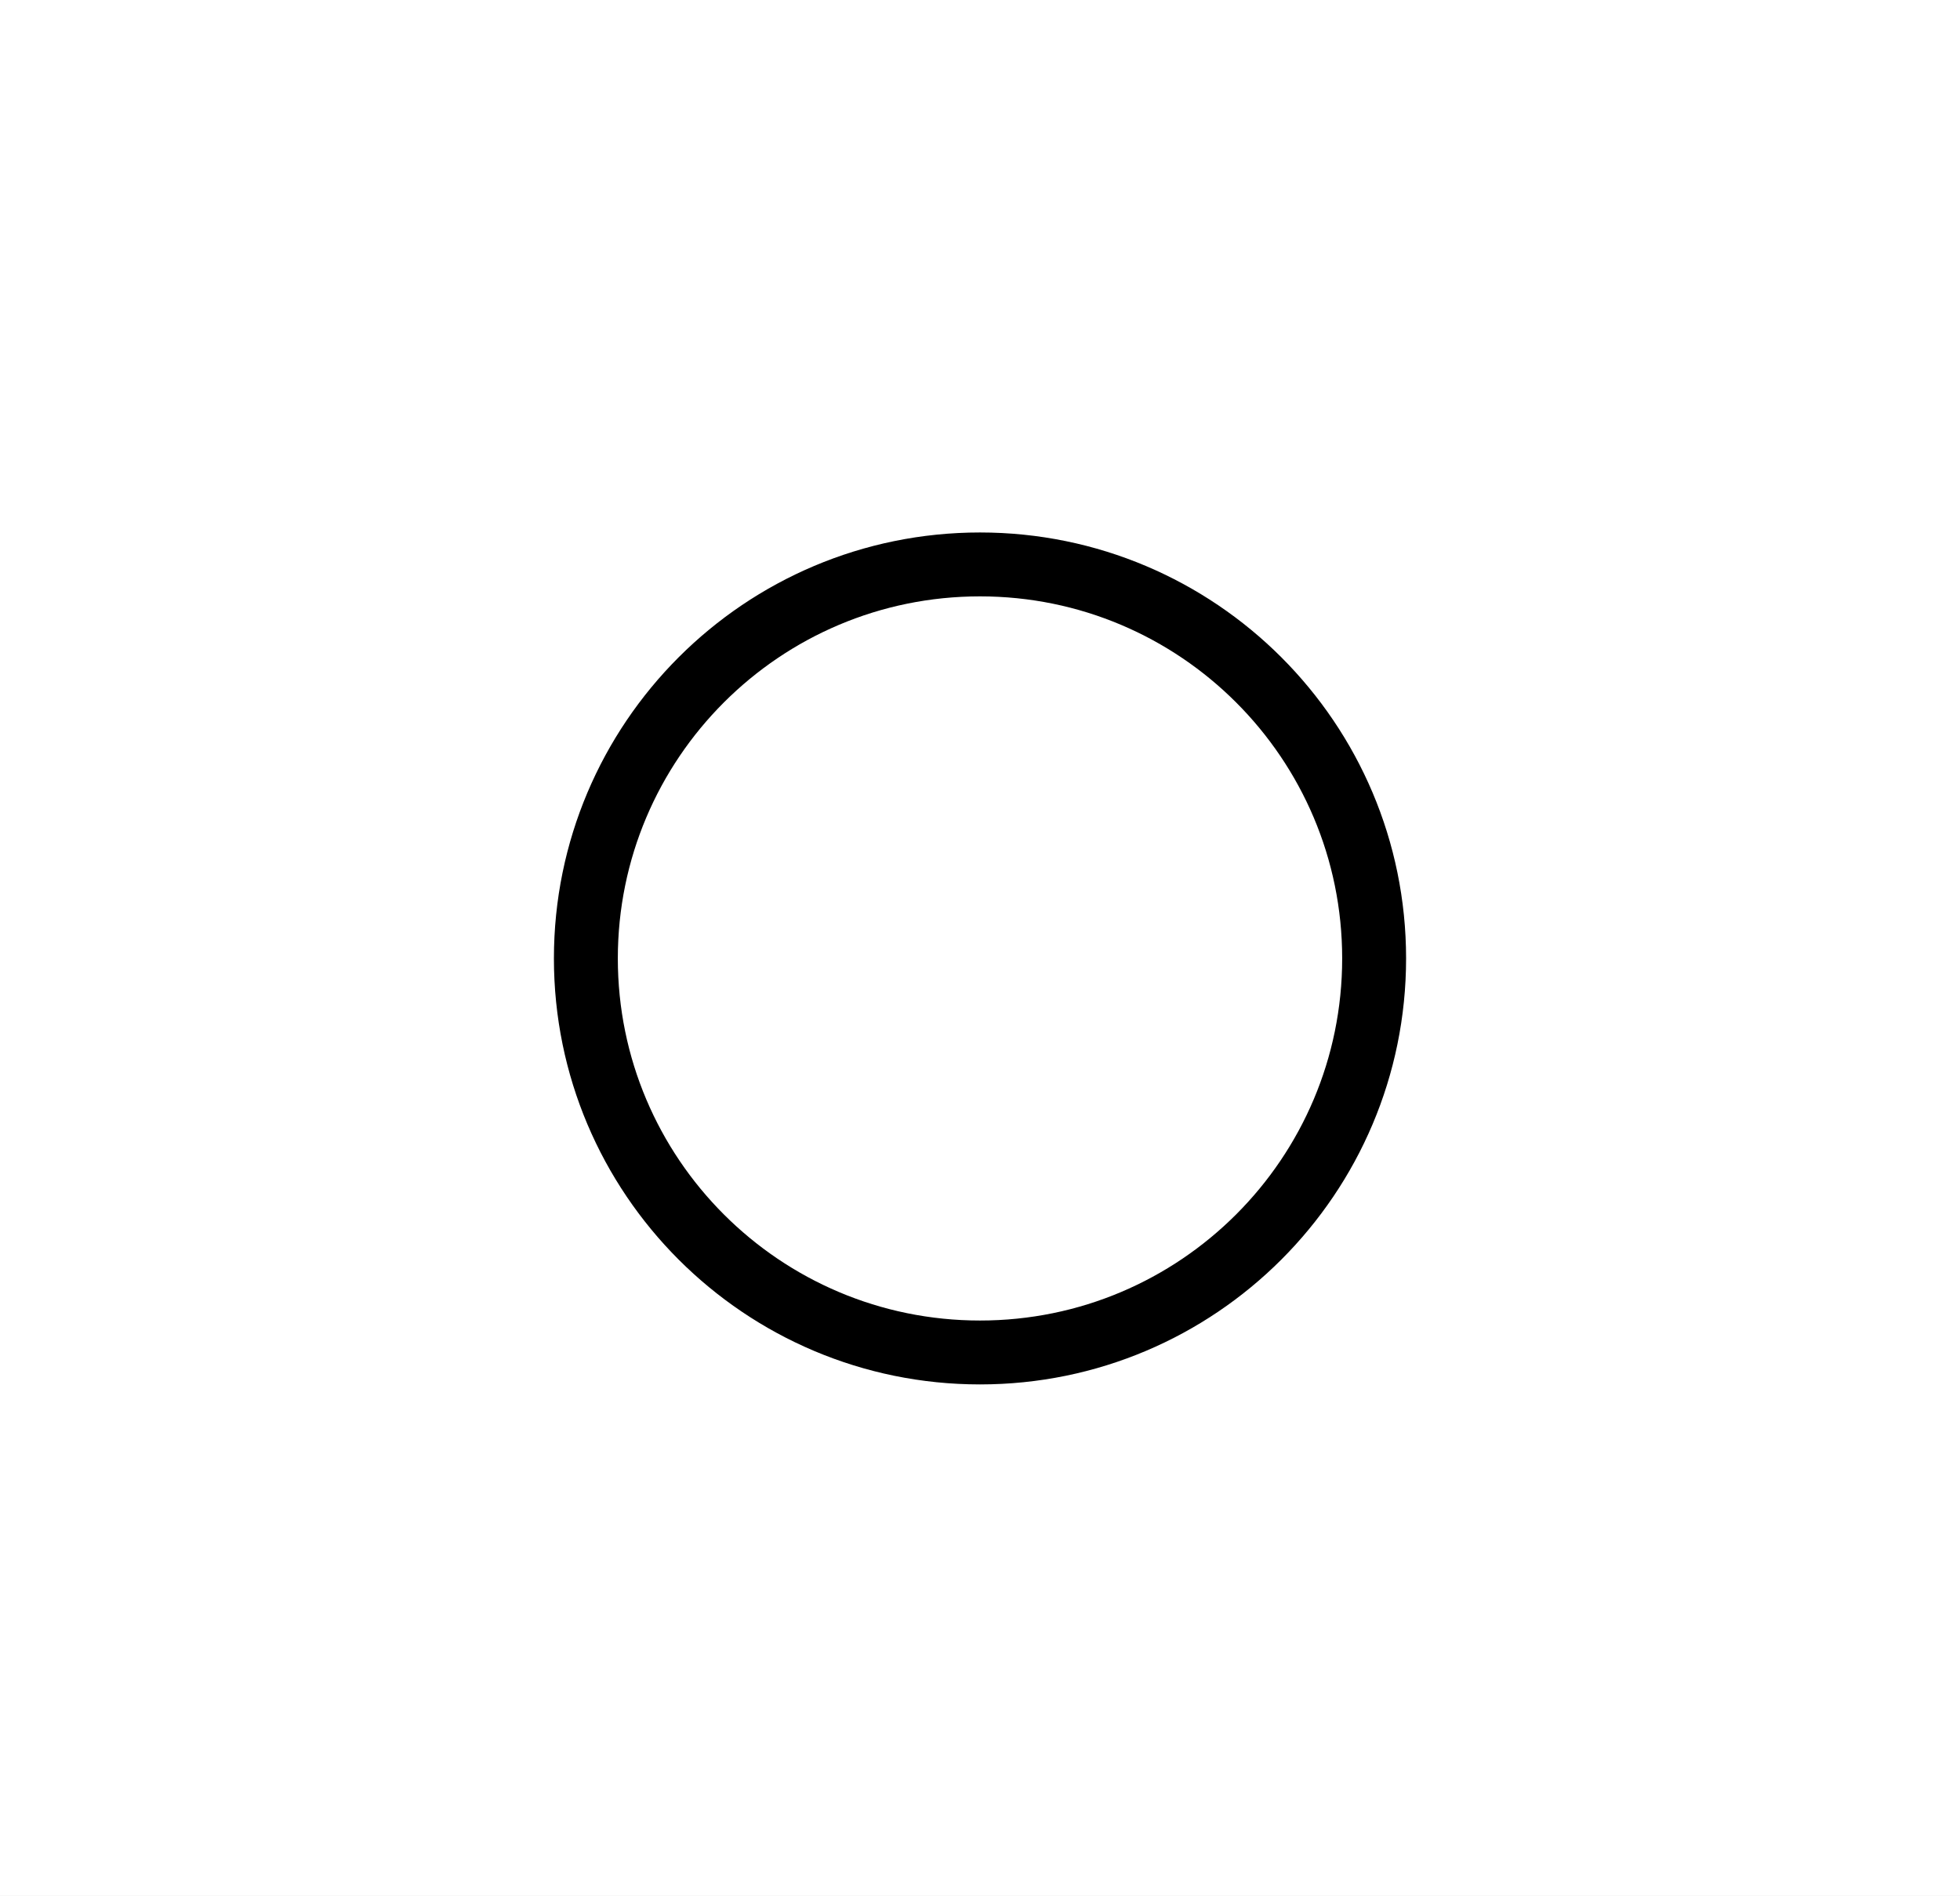
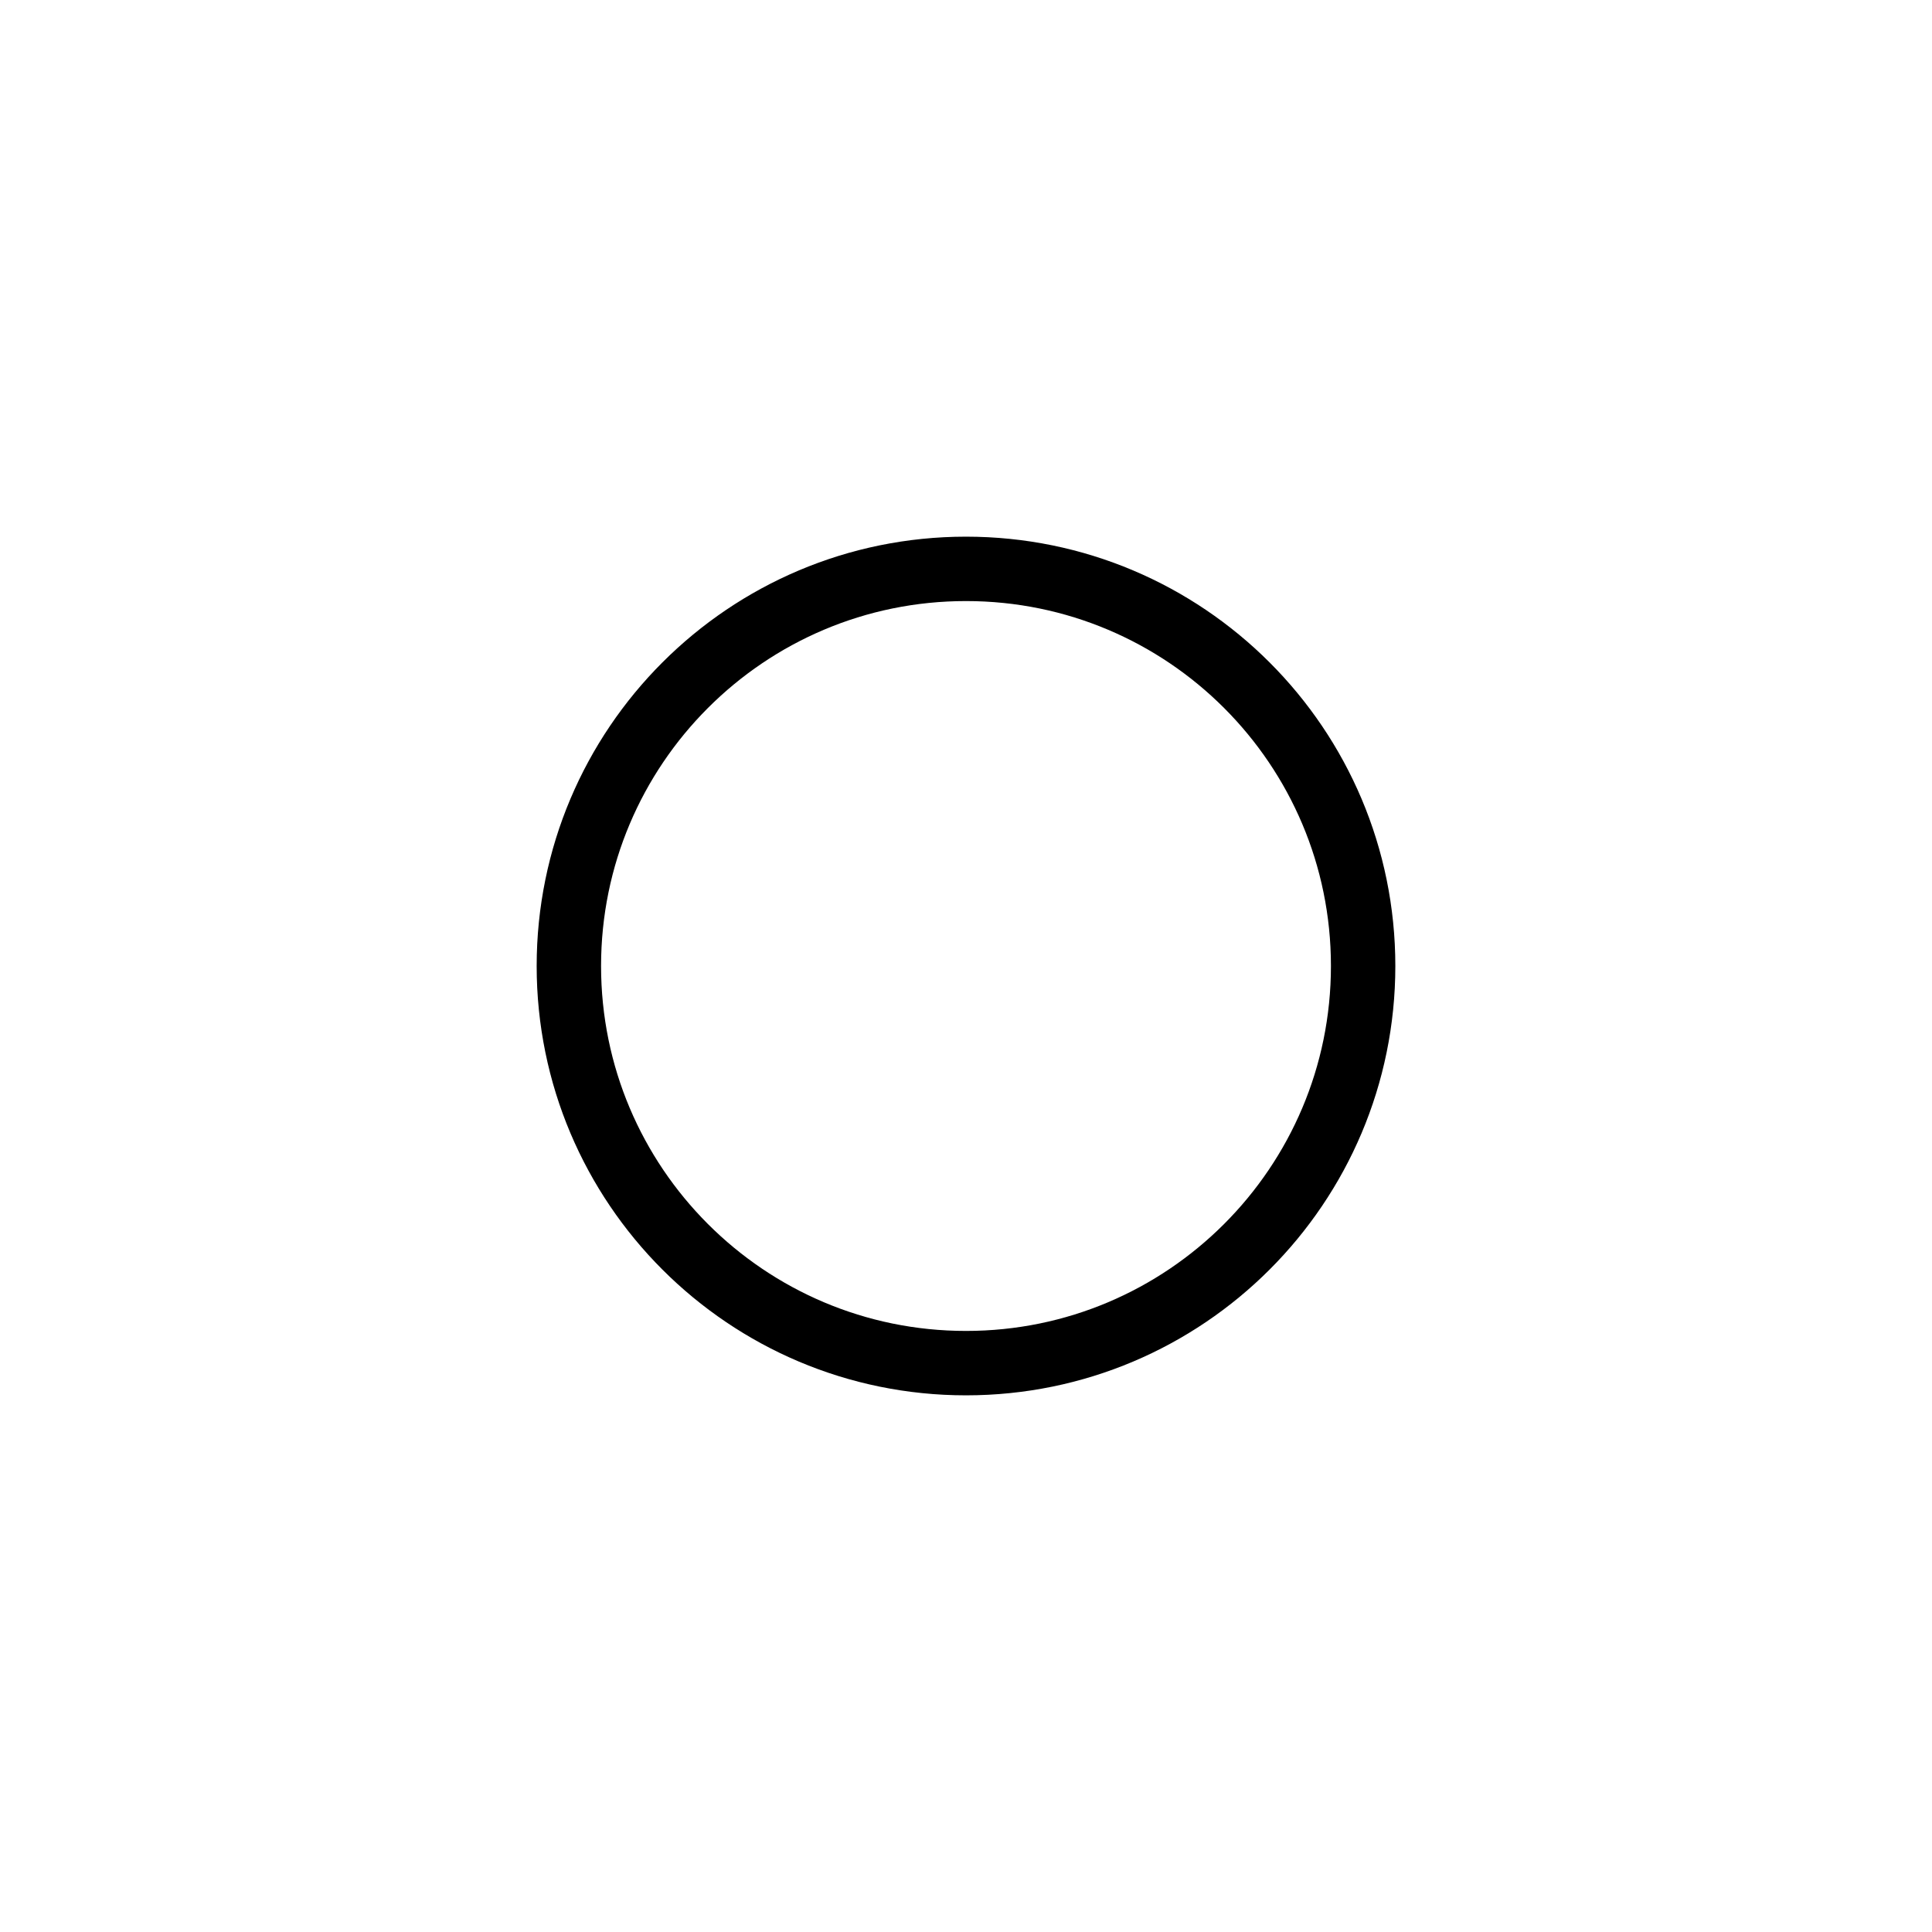
- <svg xmlns="http://www.w3.org/2000/svg" width="92" height="89" viewBox="0 0 92 89" fill="none">
-   <rect width="92" height="89" fill="white" />
-   <circle cx="46" cy="45" r="18.5" stroke="black" stroke-width="3" />
+ <svg xmlns="http://www.w3.org/2000/svg" width="90" height="90" viewBox="0 0 90 90" fill="none">
+   <rect width="90" height="90" fill="white" />
+   <circle cx="45" cy="45" r="18.5" stroke="black" stroke-width="3" />
</svg>
